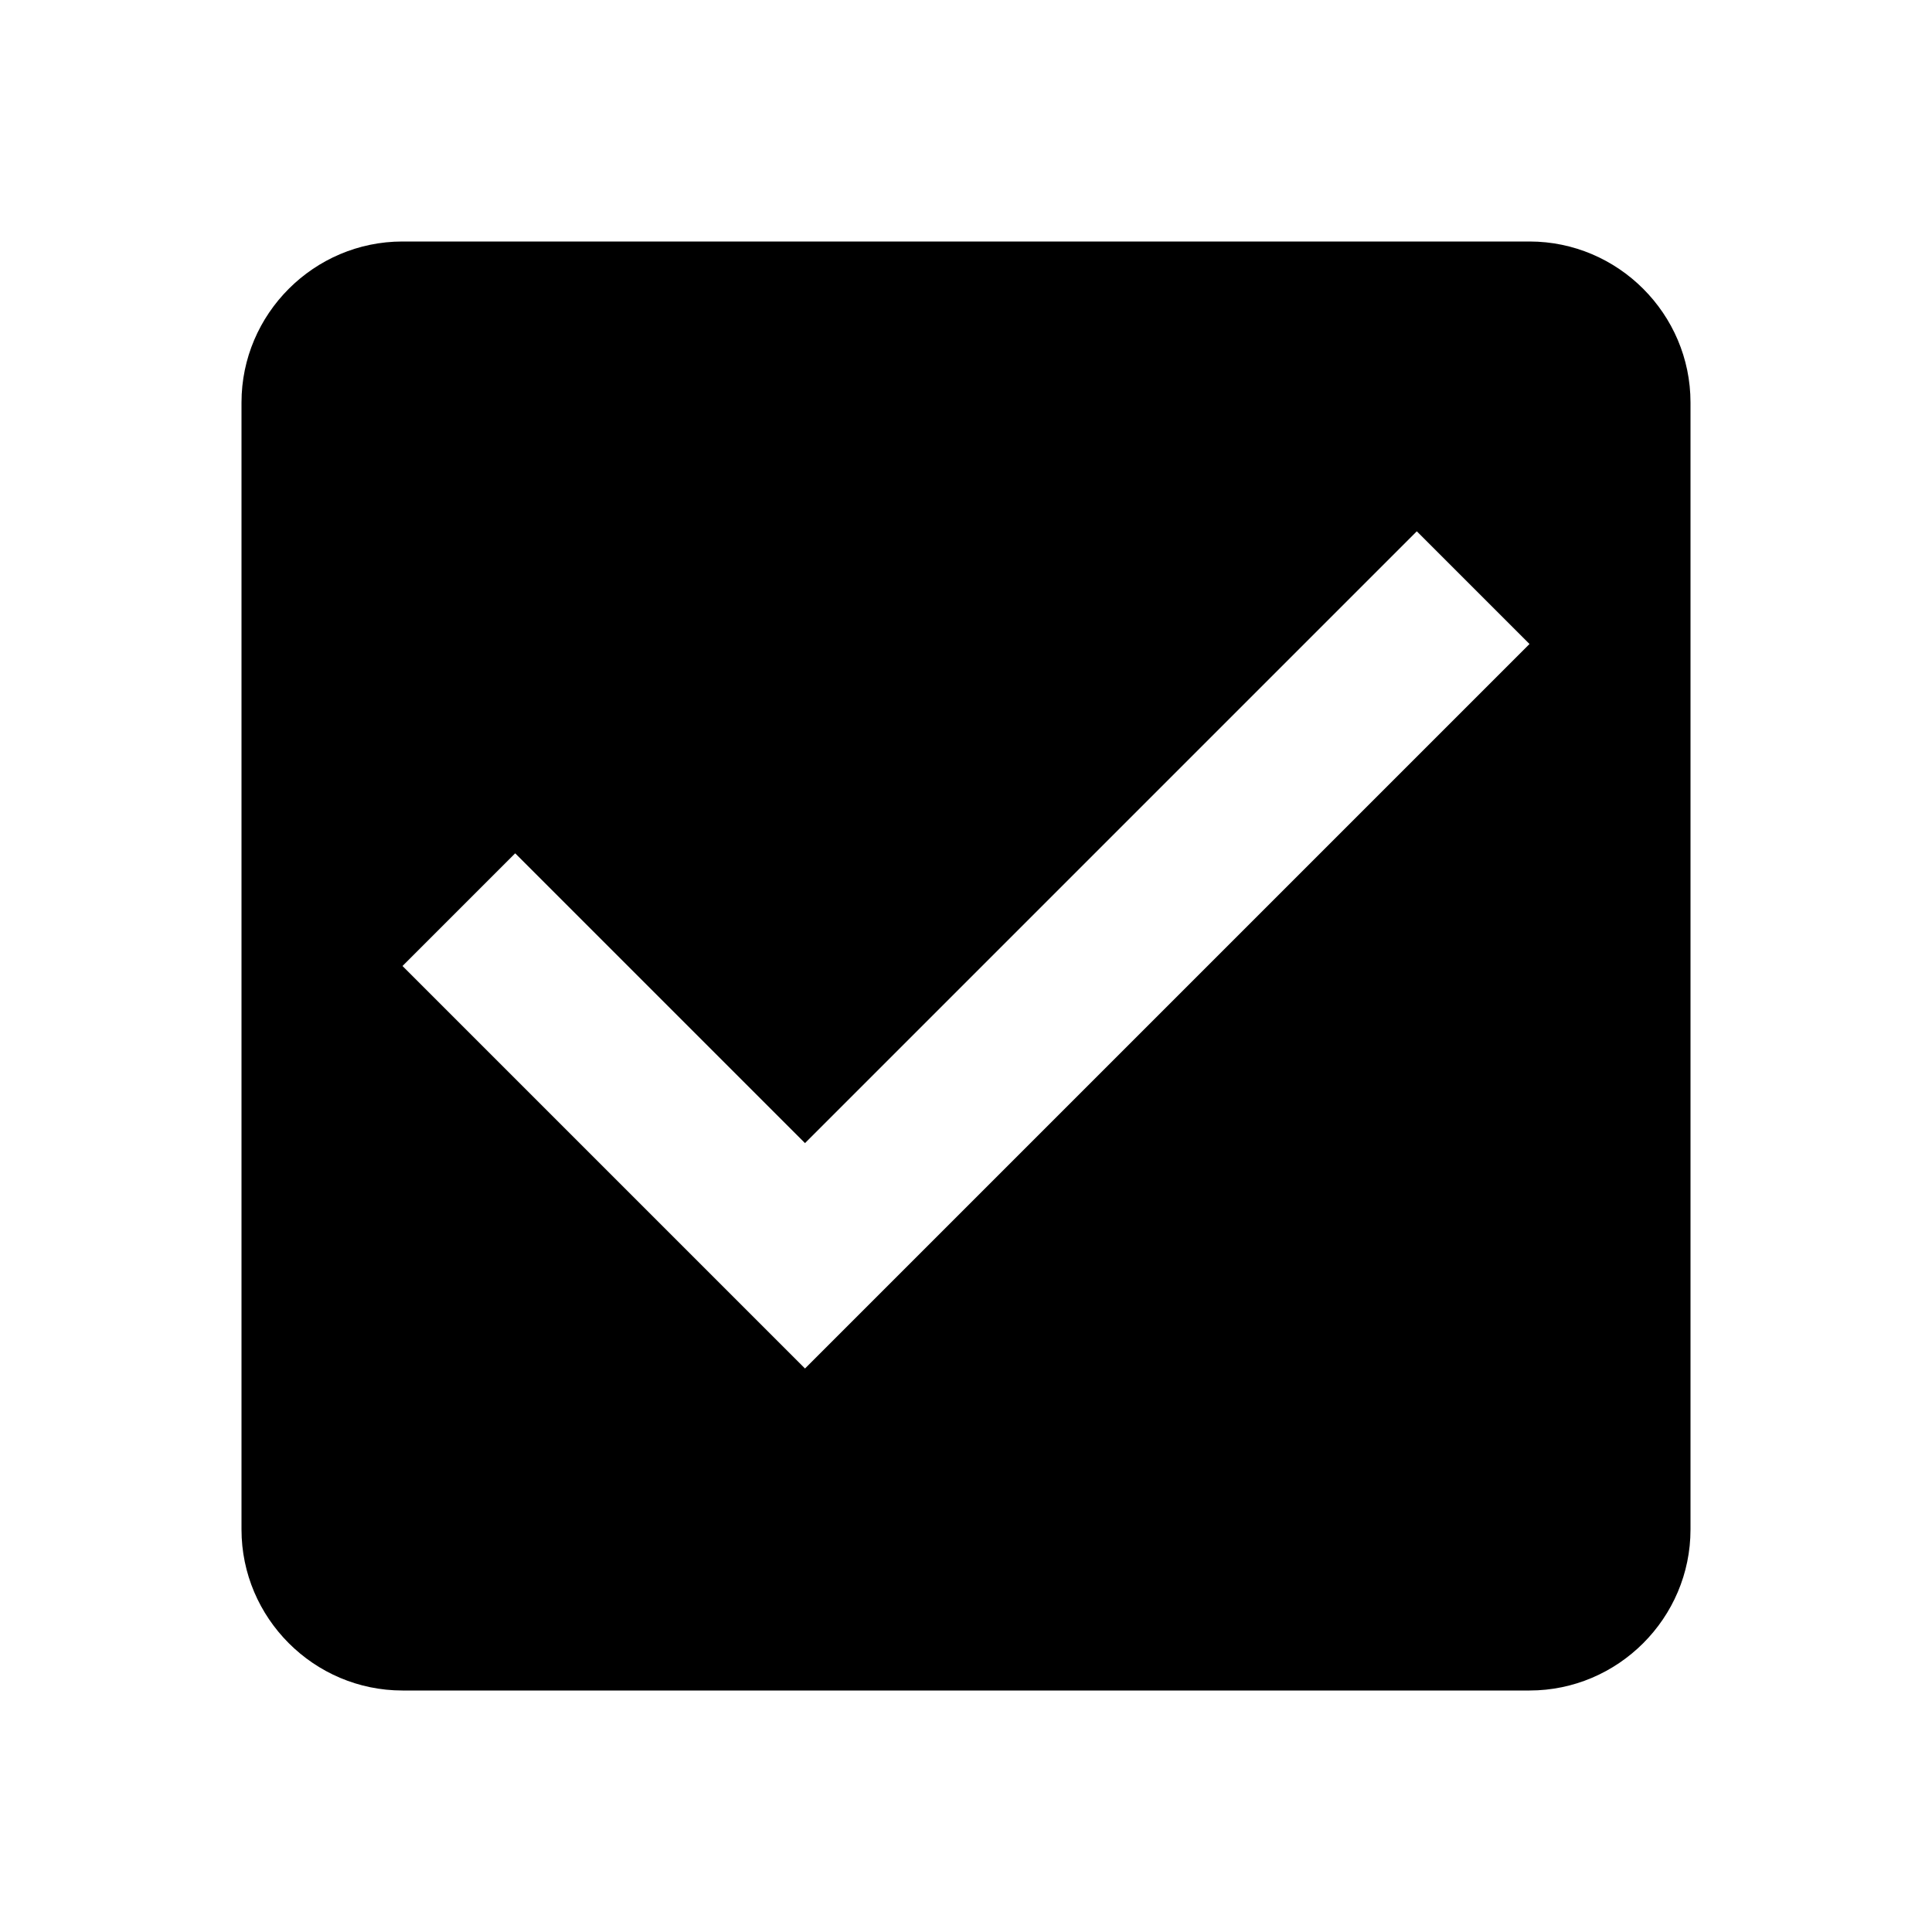
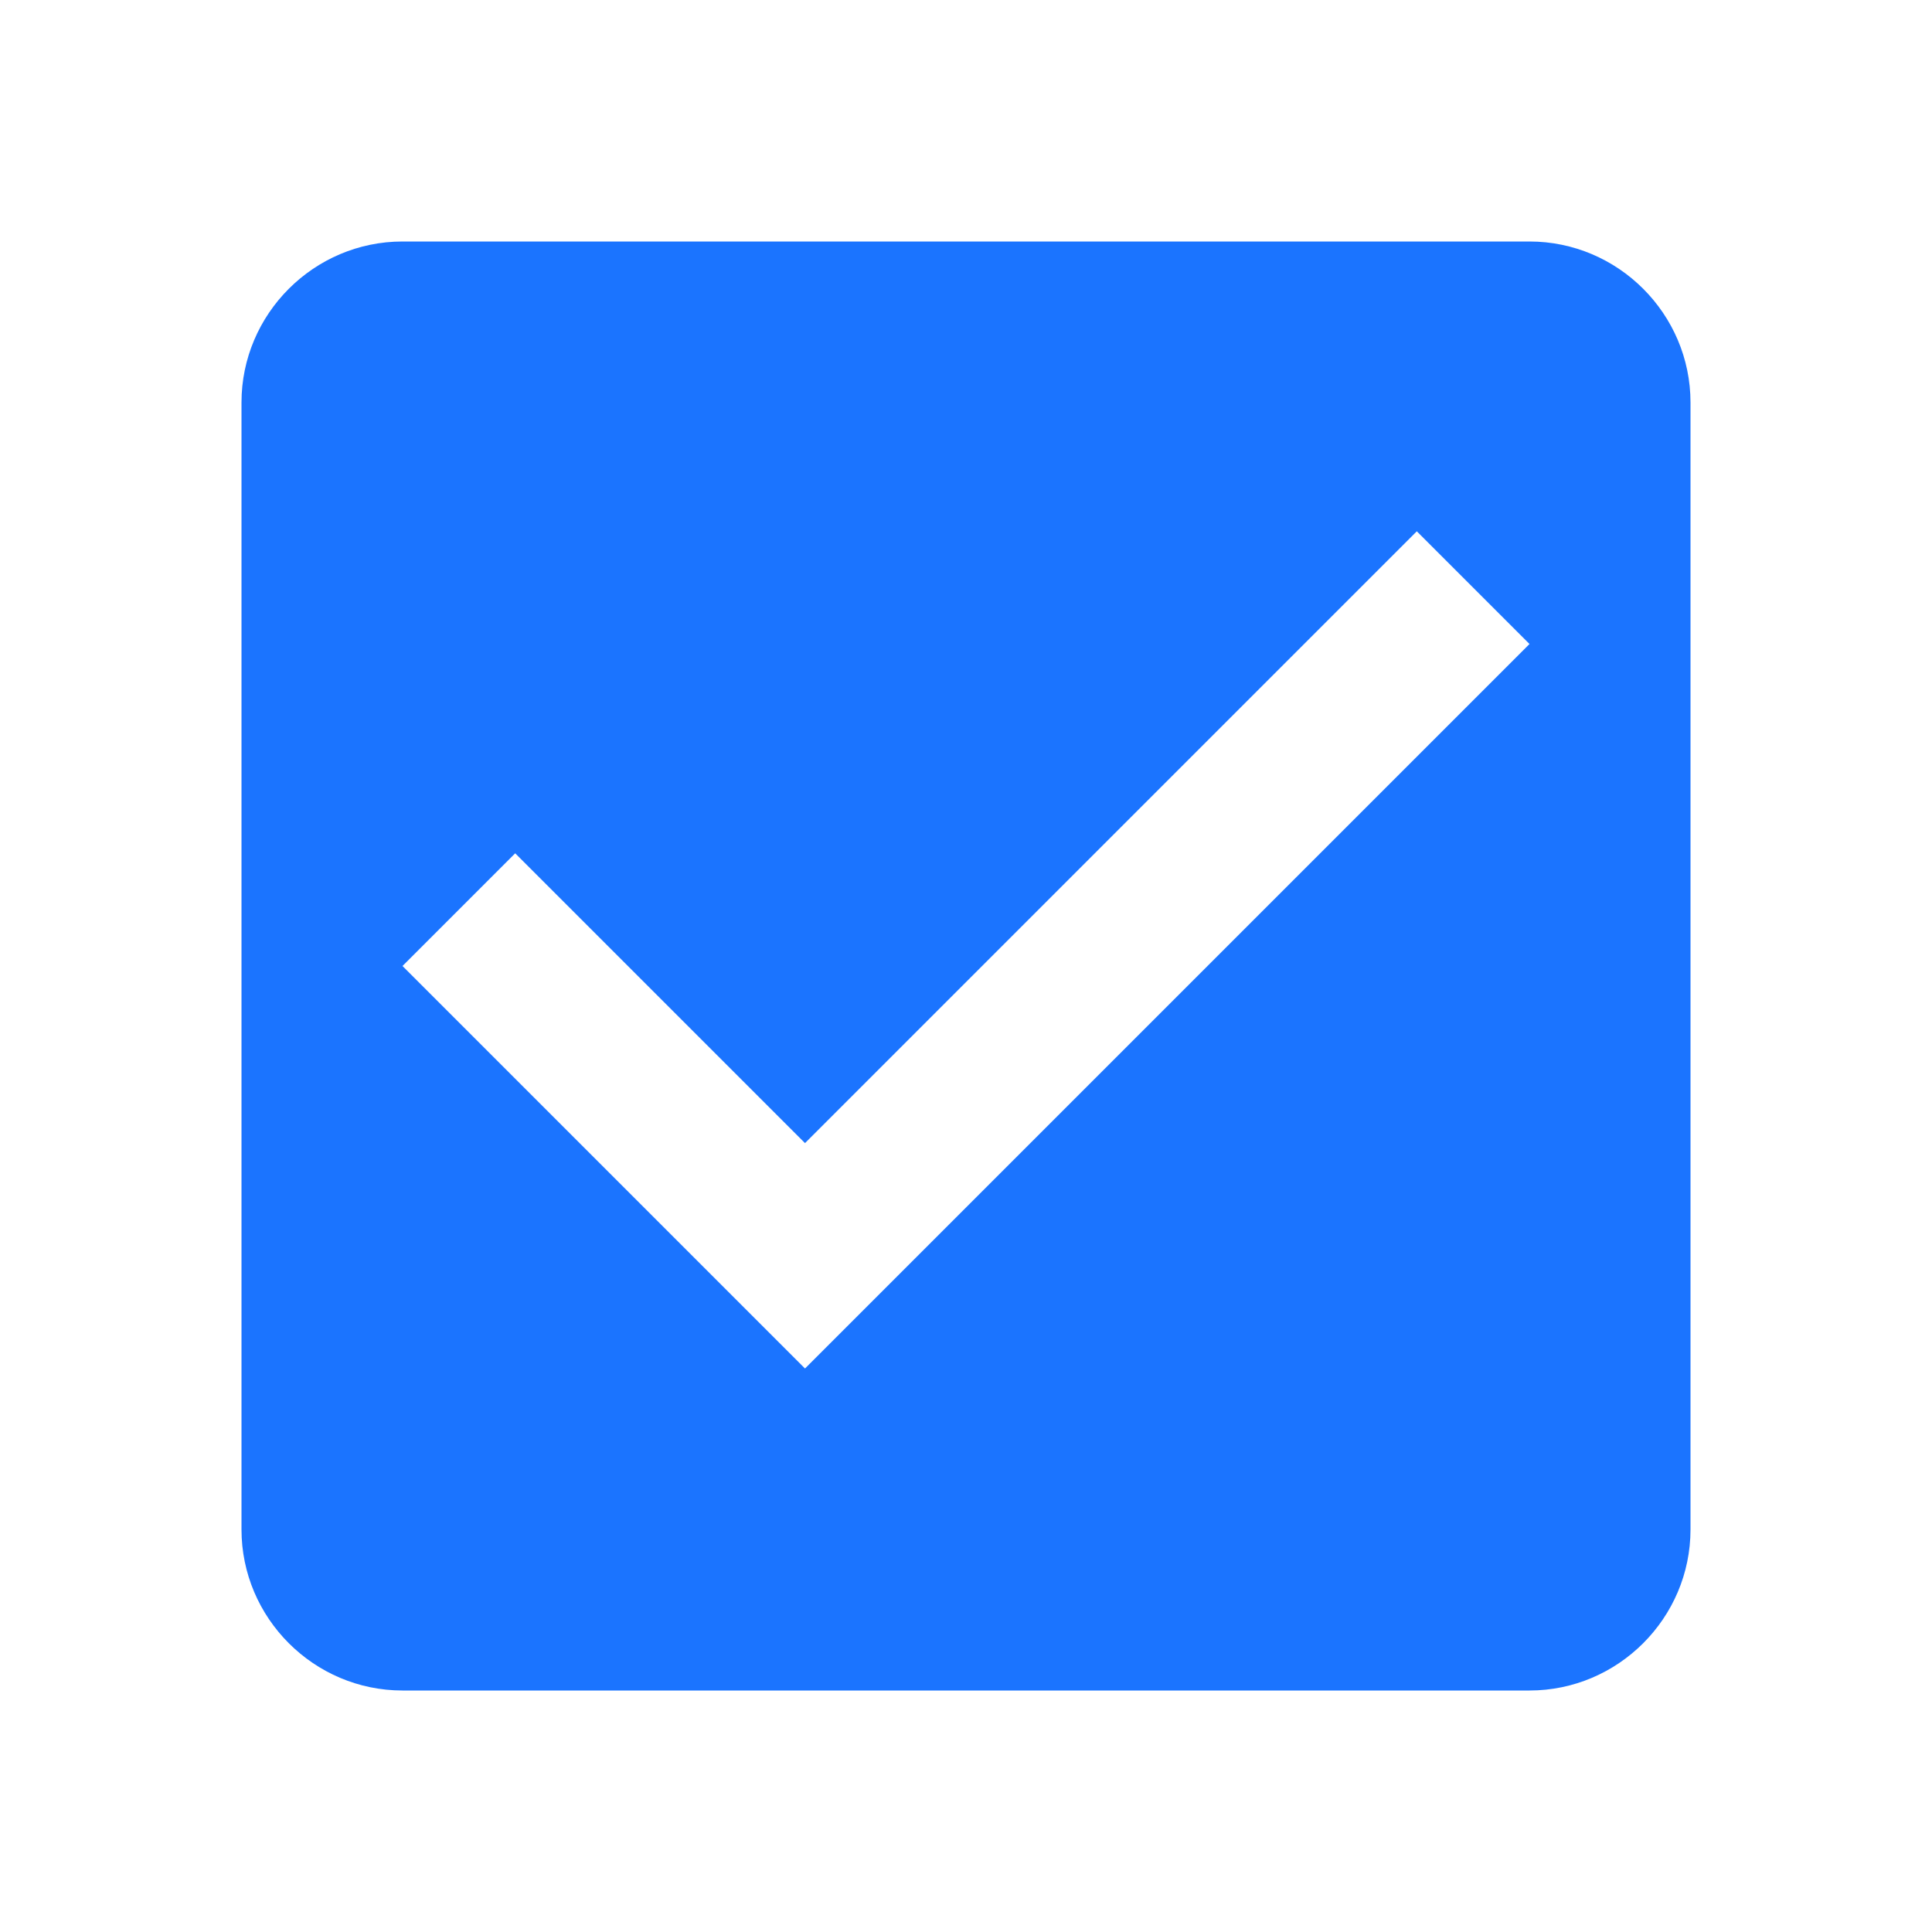
<svg xmlns="http://www.w3.org/2000/svg" version="1.1" id="Layer_1" x="0px" y="0px" width="512px" height="512px" viewBox="0 0 512 512" enable-background="new 0 0 512 512" xml:space="preserve">
  <g id="Icon_22_">
-     <g>
+     <g fill="#1b74ff" fill-opacity="1">
      <path d="M405.333,64H106.667C83.198,64,64,83.198,64,106.667v298.666C64,428.802,83.198,448,106.667,448h298.666    C428.802,448,448,428.802,448,405.333V106.667C448,83.198,428.802,64,405.333,64z M213.333,362.667L106.667,256l29.864-29.864    l76.802,76.802l162.136-162.136l29.864,29.865L213.333,362.667z" />
    </g>
  </g>
</svg>
